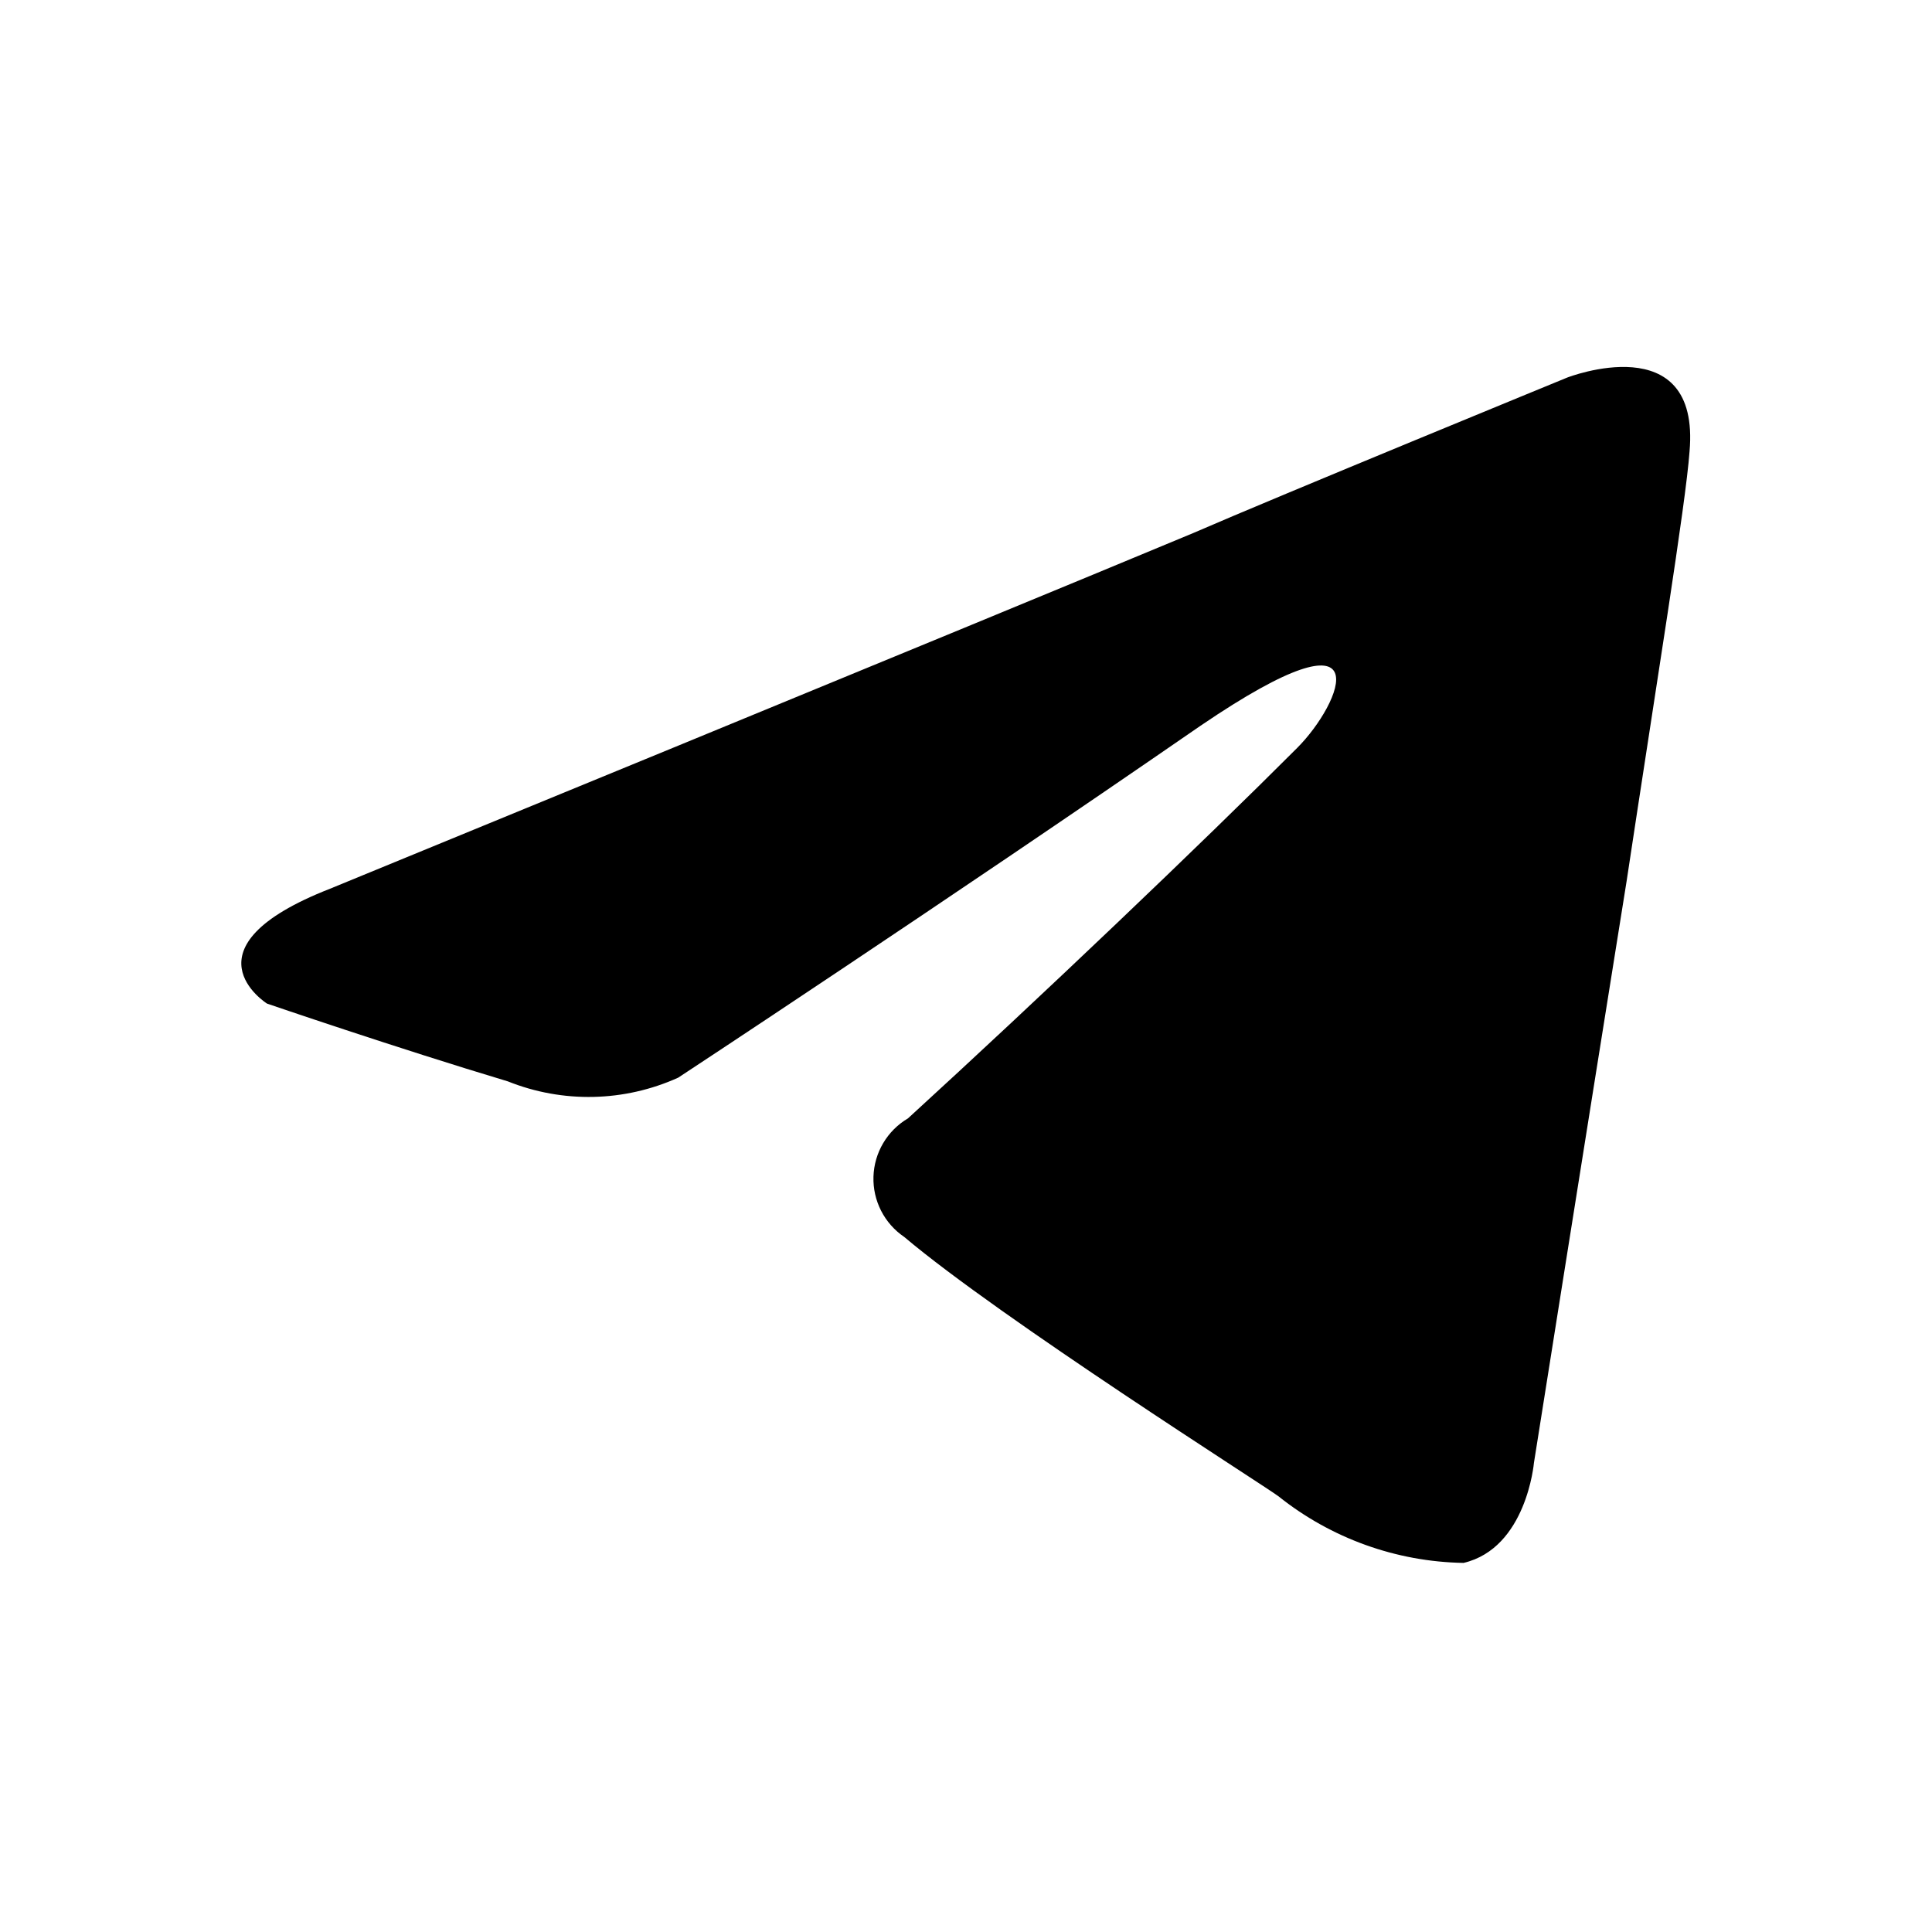
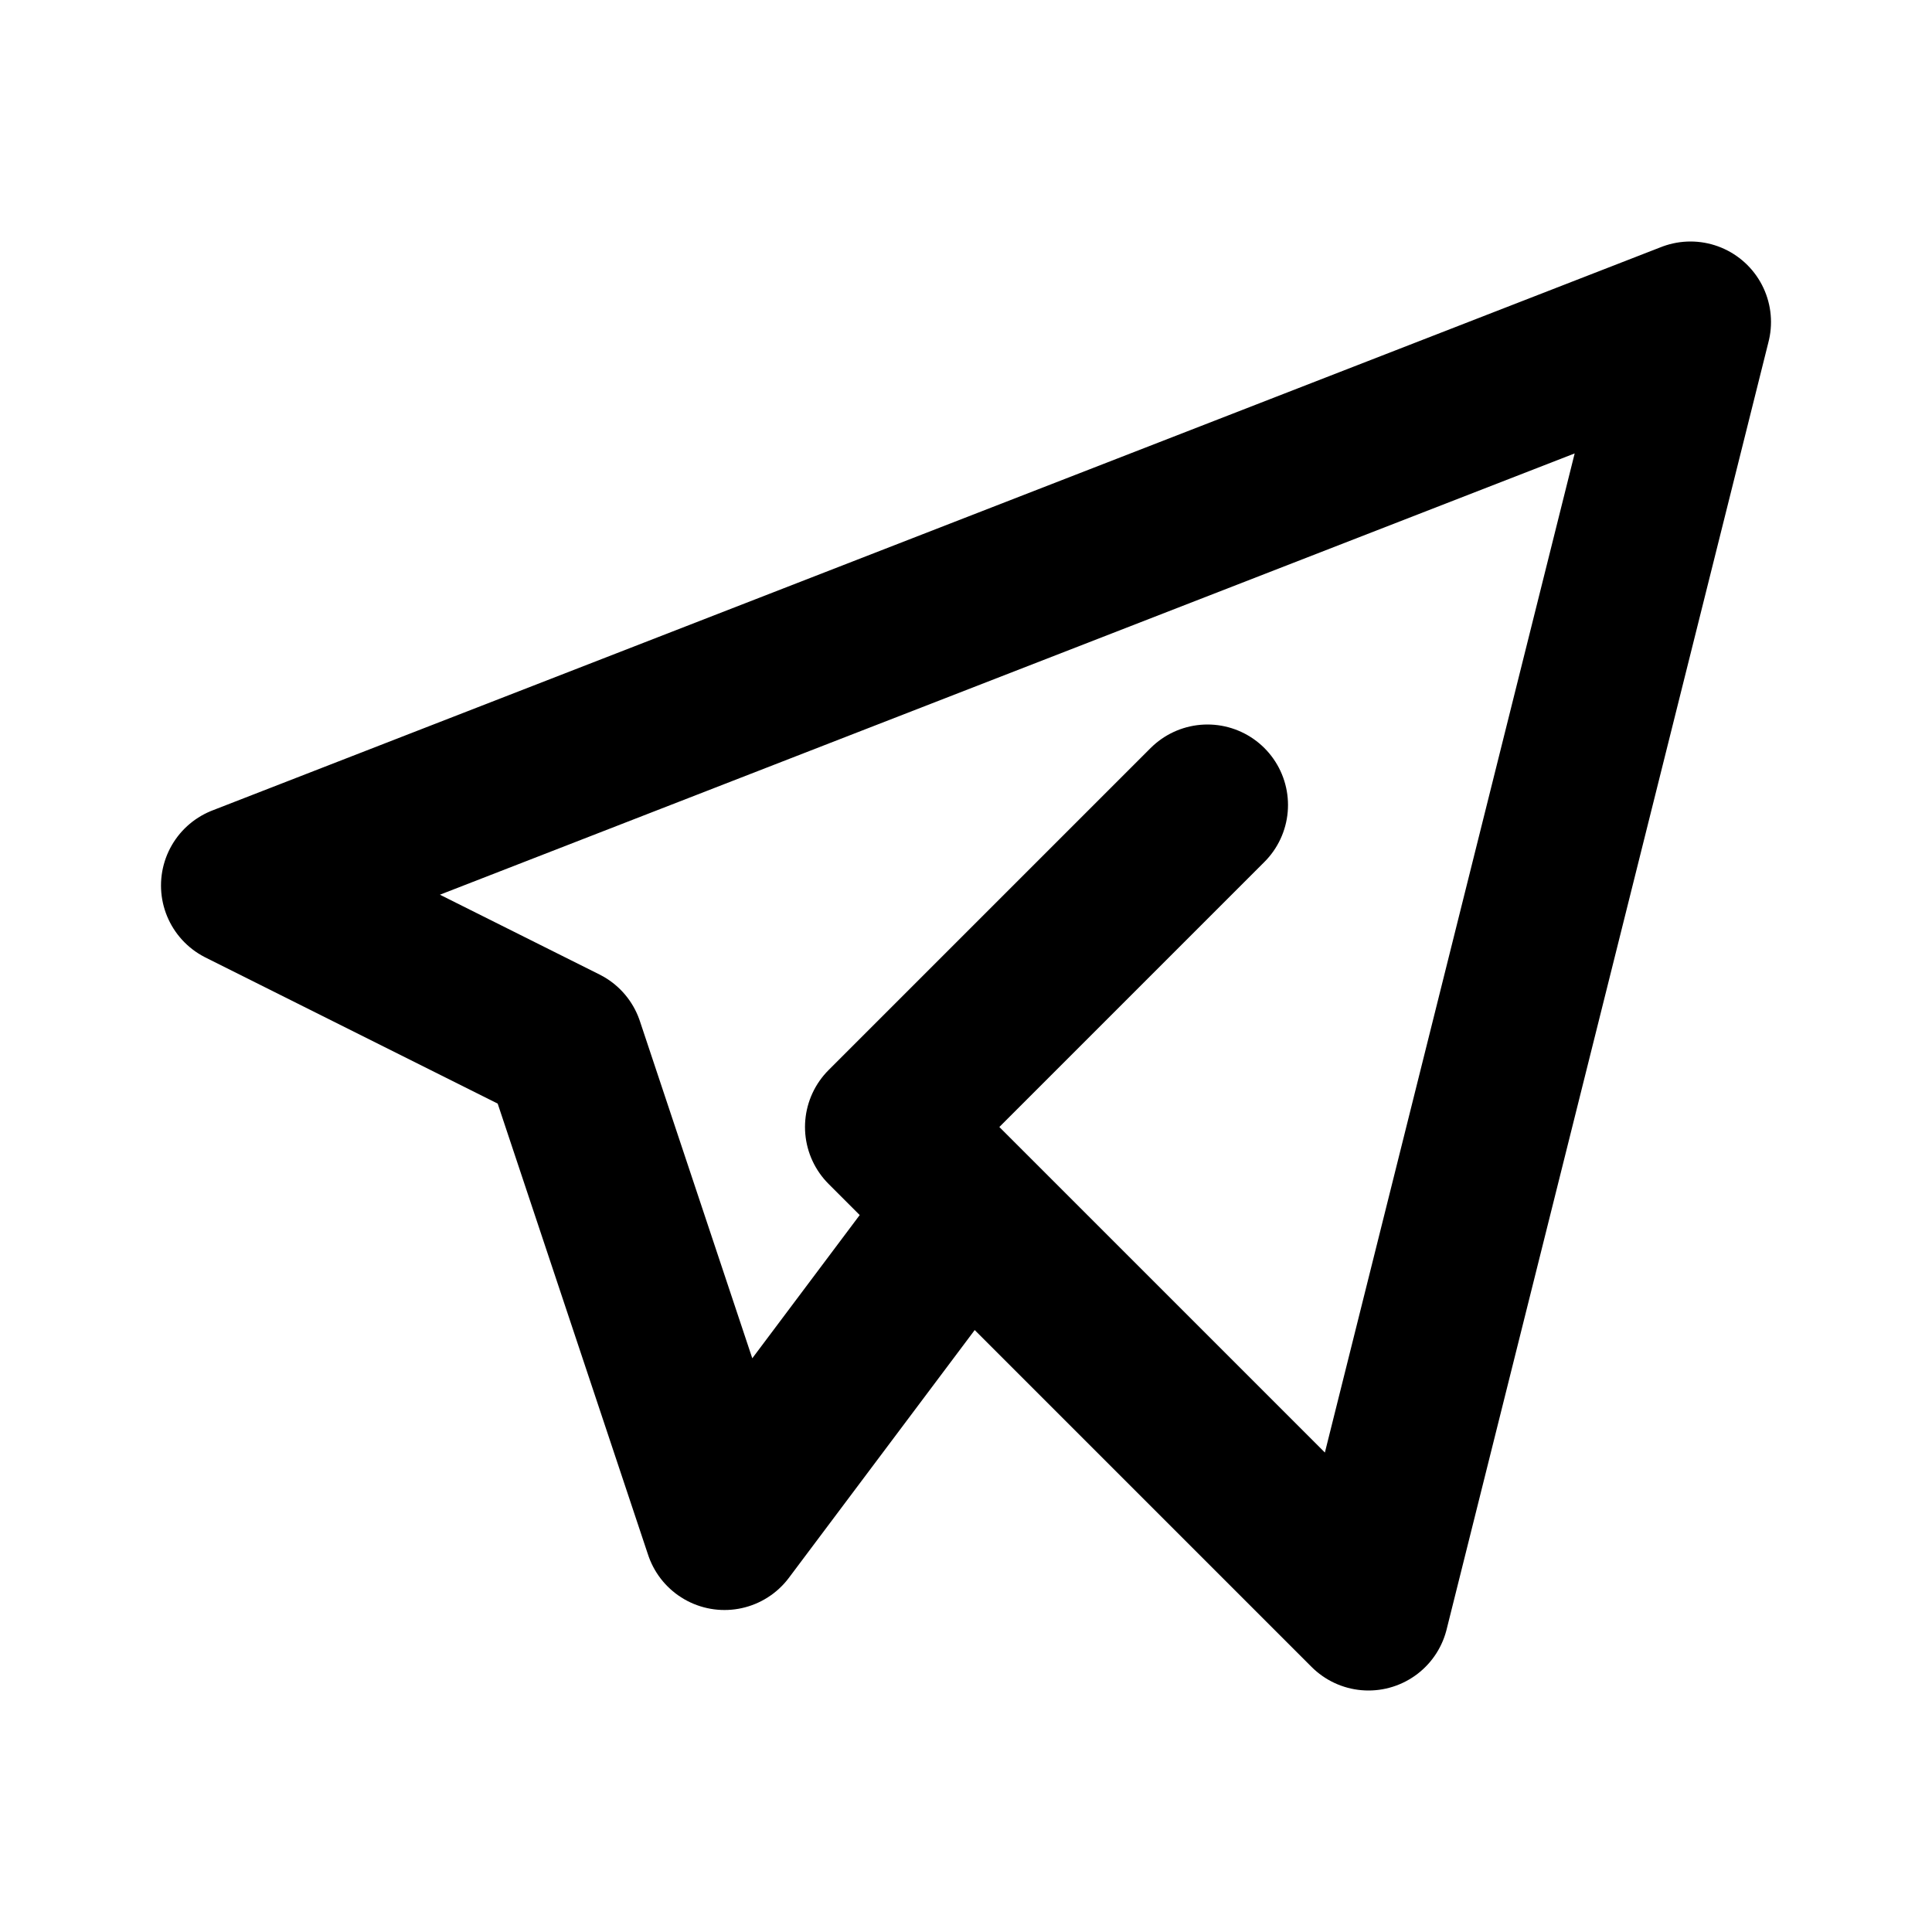
- <svg xmlns="http://www.w3.org/2000/svg" fill="#000000" width="800px" height="800px" viewBox="0 0 24 24">
-   <path d="M16.114,9.291c.552-.552,1.1-1.84-1.2-.276-3.268,2.255-6.489,4.372-6.489,4.372a2.7,2.7,0,0,1-2.117.046c-1.38-.414-2.991-.966-2.991-.966s-1.1-.691.783-1.427c0,0,7.961-3.267,10.722-4.418,1.058-.46,4.647-1.932,4.647-1.932s1.657-.645,1.519.92c-.046.644-.414,2.9-.782,5.338-.553,3.451-1.151,7.225-1.151,7.225s-.092,1.058-.874,1.242a3.787,3.787,0,0,1-2.3-.828c-.184-.138-3.451-2.209-4.648-3.221a.872.872,0,0,1,.046-1.473C12.939,12.375,14.918,10.488,16.114,9.291Z" />
+ <svg xmlns="http://www.w3.org/2000/svg" width="24" height="24" viewBox="0 0 24 24" fill="none" stroke="currentColor" stroke-width="2" stroke-linecap="round" stroke-linejoin="round" class="icon icon-tabler icons-tabler-outline icon-tabler-brand-telegram">
+   <path stroke="none" d="M0 0h24v24H0z" fill="none" />
+   <path d="M15 10l-4 4l6 6l4 -16l-18 7l4 2l2 6l3 -4" />
</svg>
